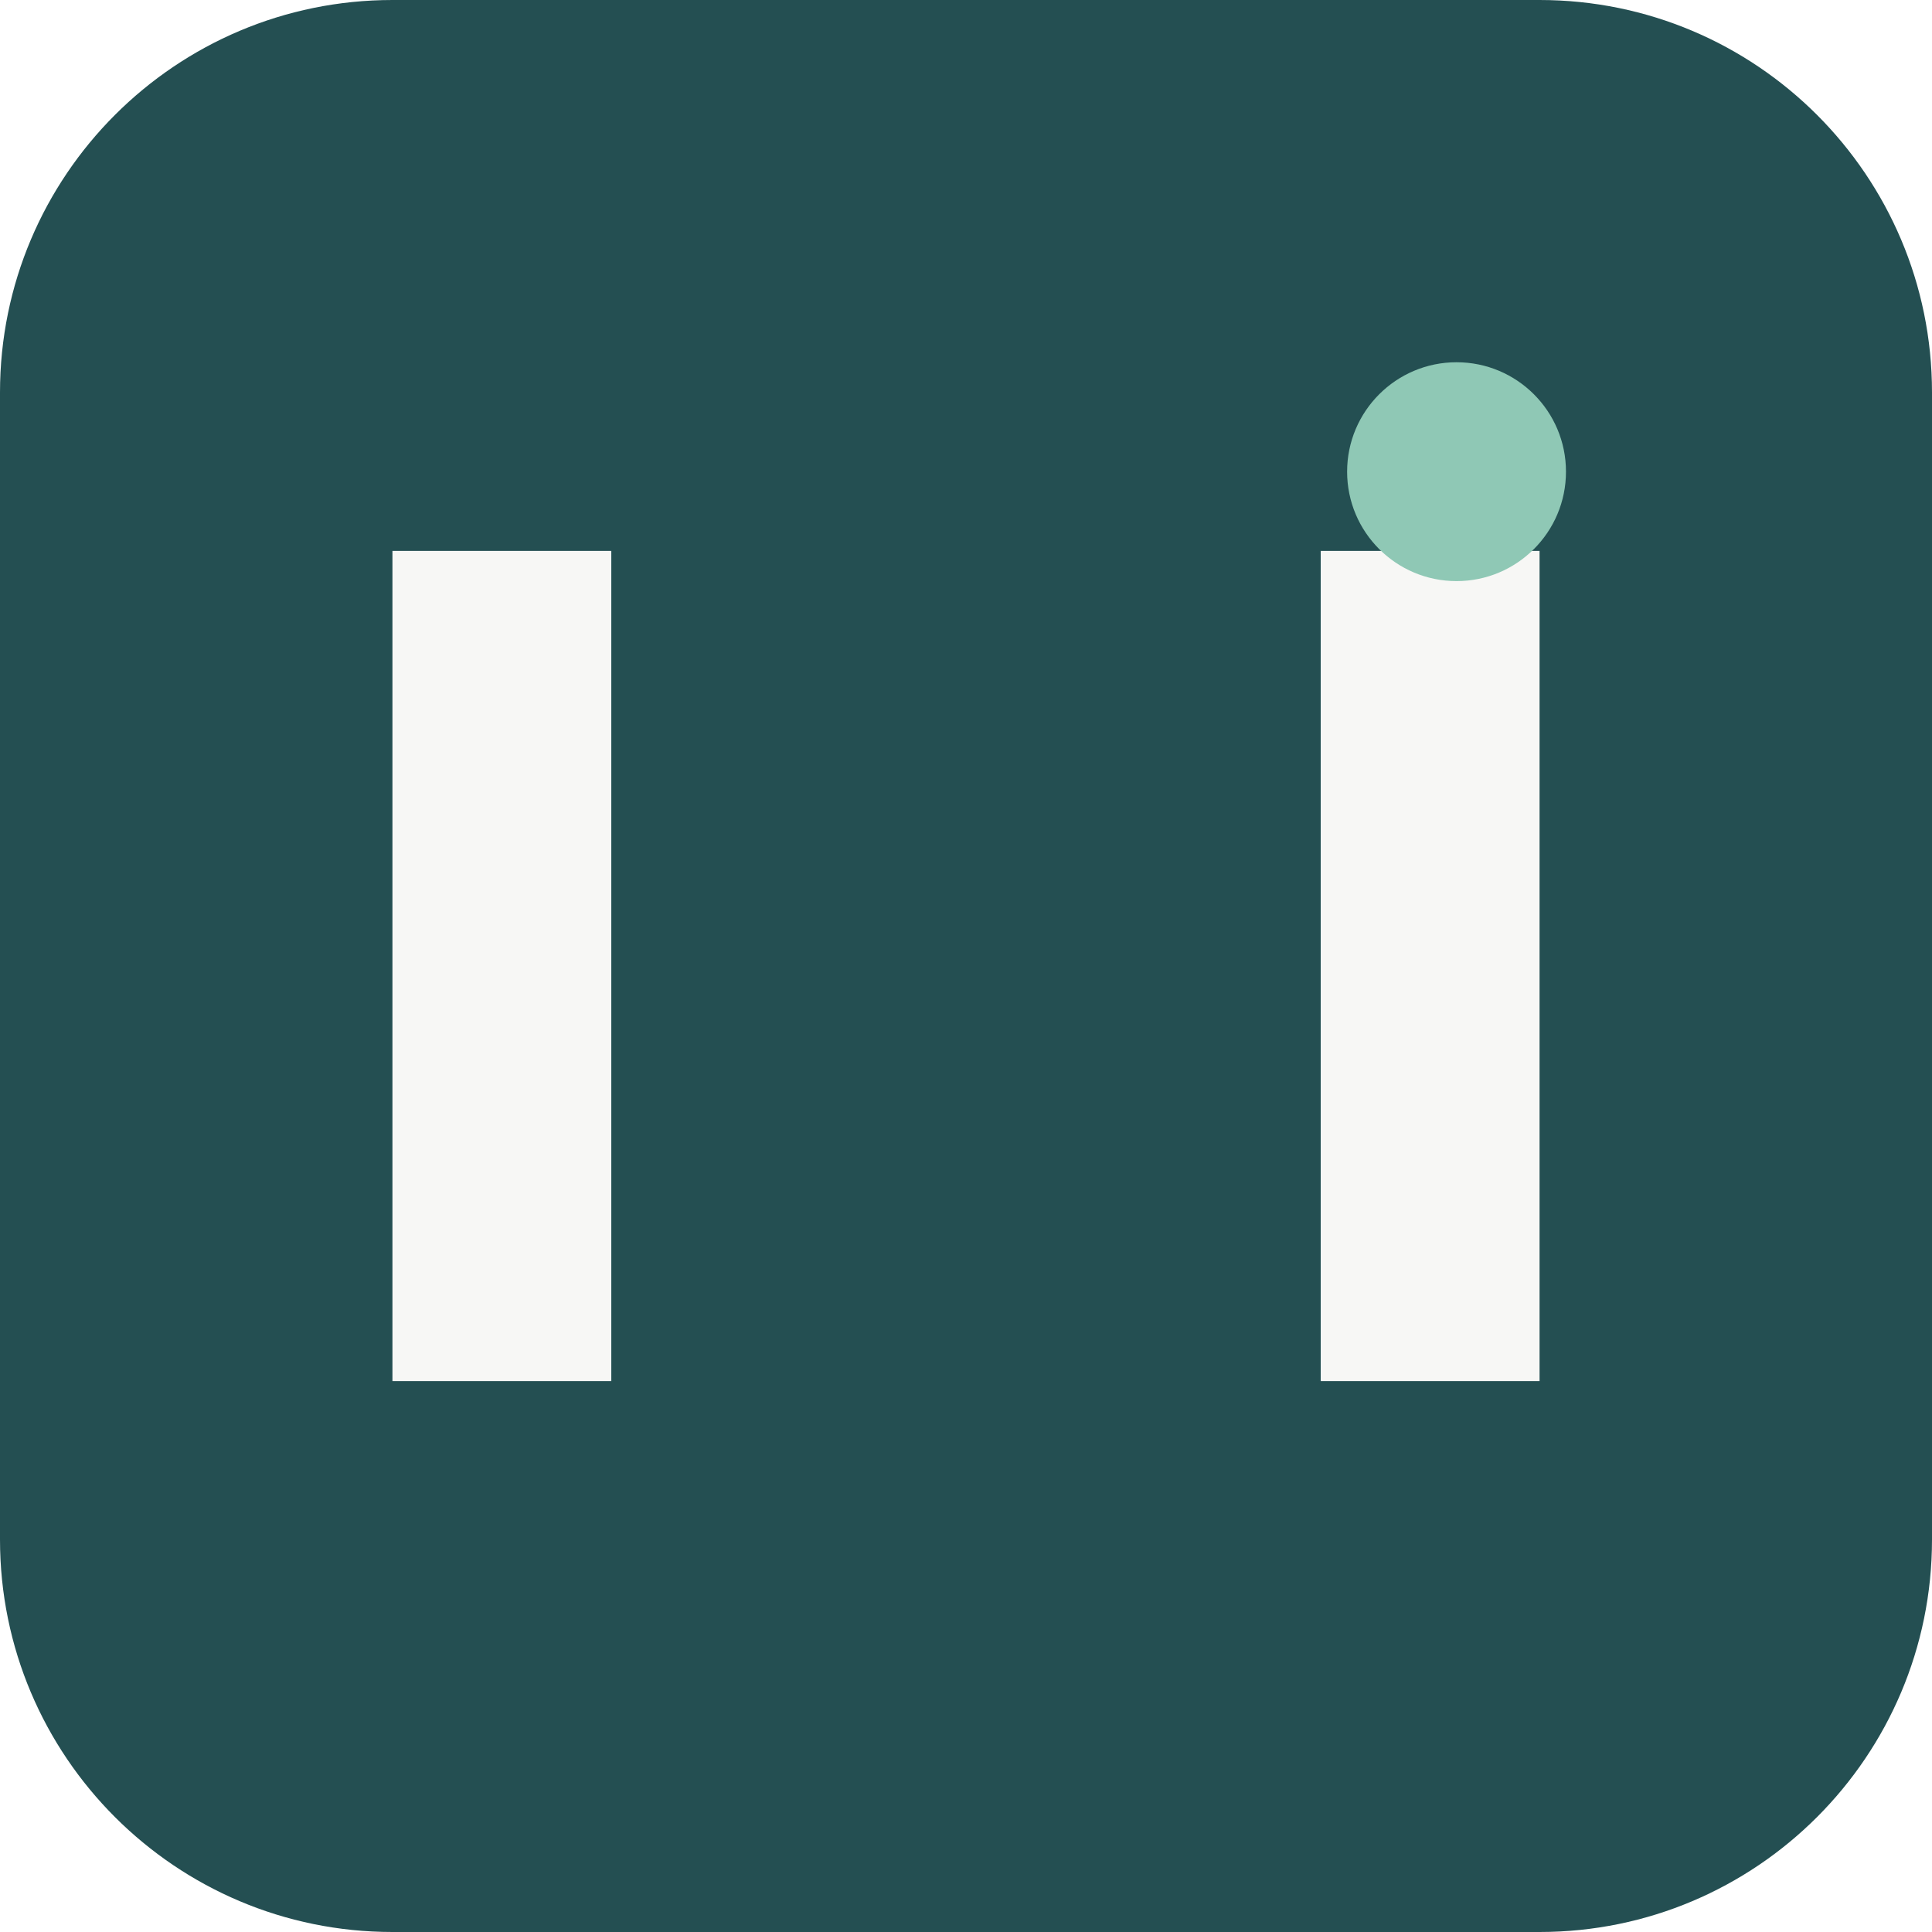
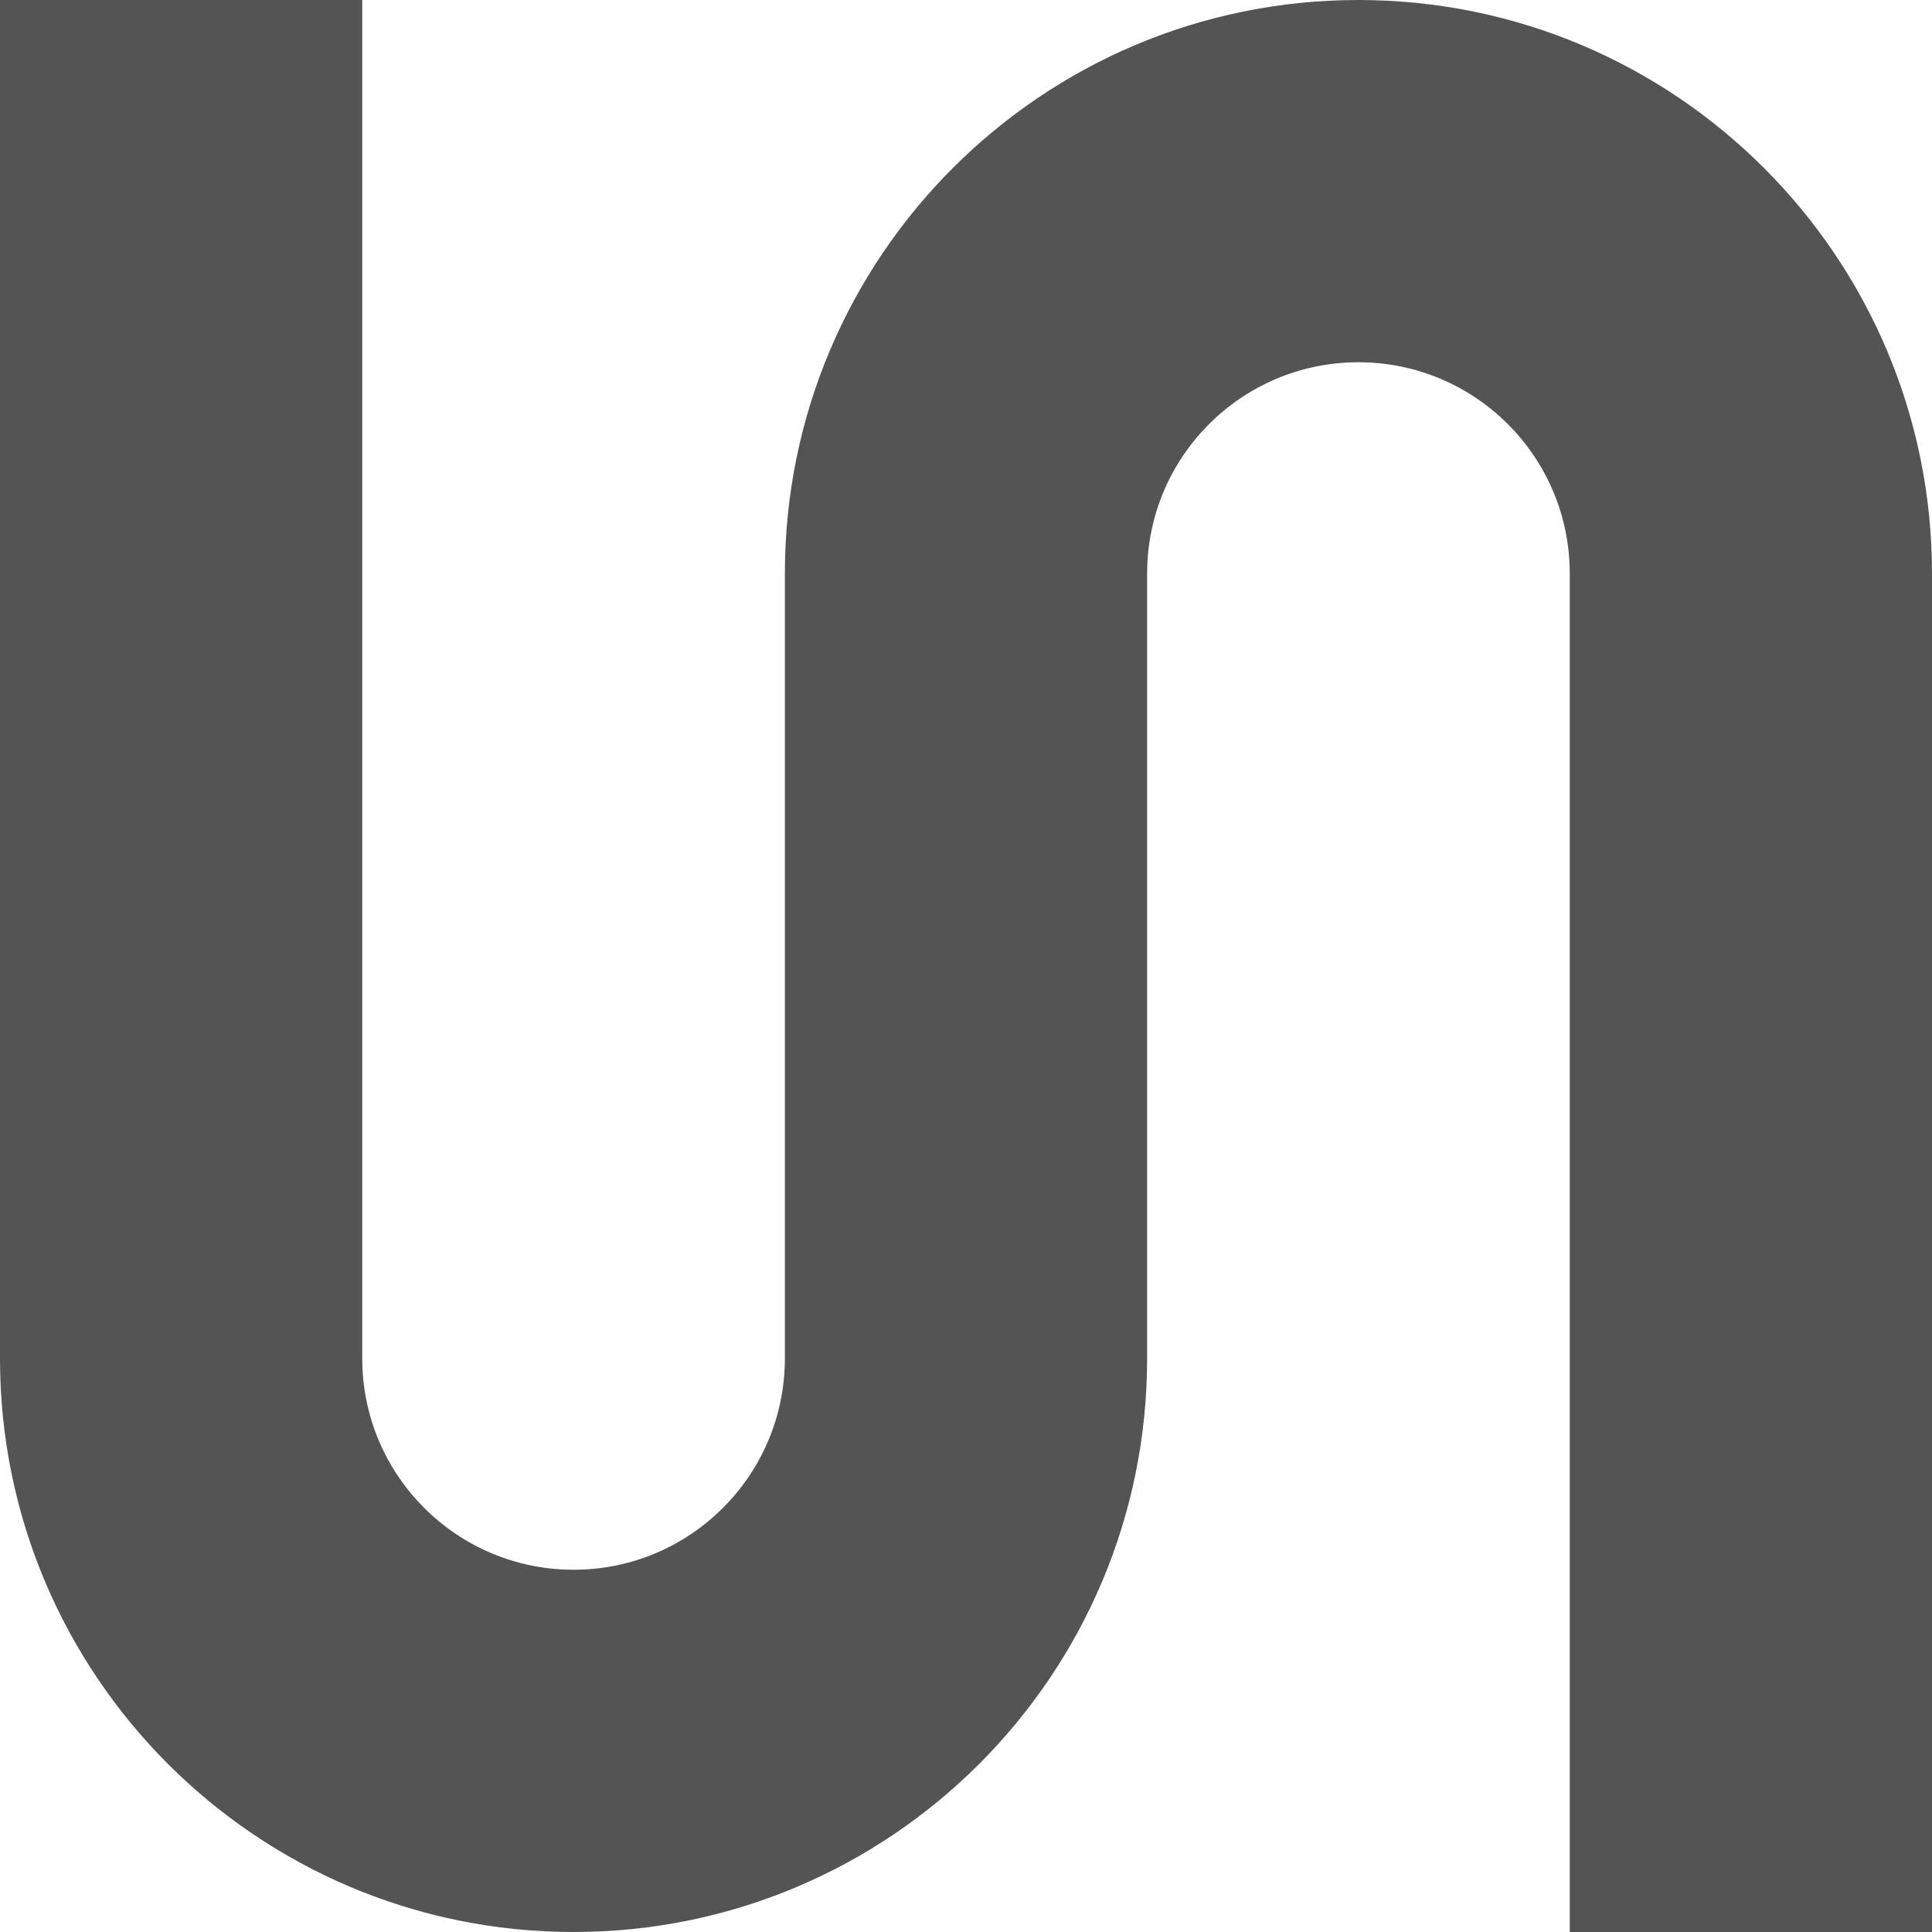
- <svg xmlns="http://www.w3.org/2000/svg" width="512" height="512" viewBox="0 0 512 512">
-   <rect width="512" height="512" rx="104" fill="#244f52" />
-   <path d="M104 366V146h58l188 220V146h58v220h-58L162 146v220z" fill="#f7f7f5" />
-   <circle cx="386" cy="125" r="29" fill="#8fc8b5" />
+ <svg xmlns="http://www.w3.org/2000/svg" width="256" height="256" viewBox="0 0 256 256" fill="none">
+   <path d="M 180 0 C 221.974 0 256 34.026 256 76 L 256 256 L 208 256 L 208 76 C 208 60.536 195.464 48 180 48 C 164.536 48 152 60.536 152 76 L 152 180 C 152 221.974 117.974 256 76 256 C 34.026 256 0 221.974 0 180 L 0 0 L 48 0 L 48 180 C 48 195.464 60.536 208 76 208 C 91.464 208 104 195.464 104 180 L 104 76 C 104 34.026 138.026 0 180 0 Z" fill="rgb(84, 84, 84)" />
</svg>
